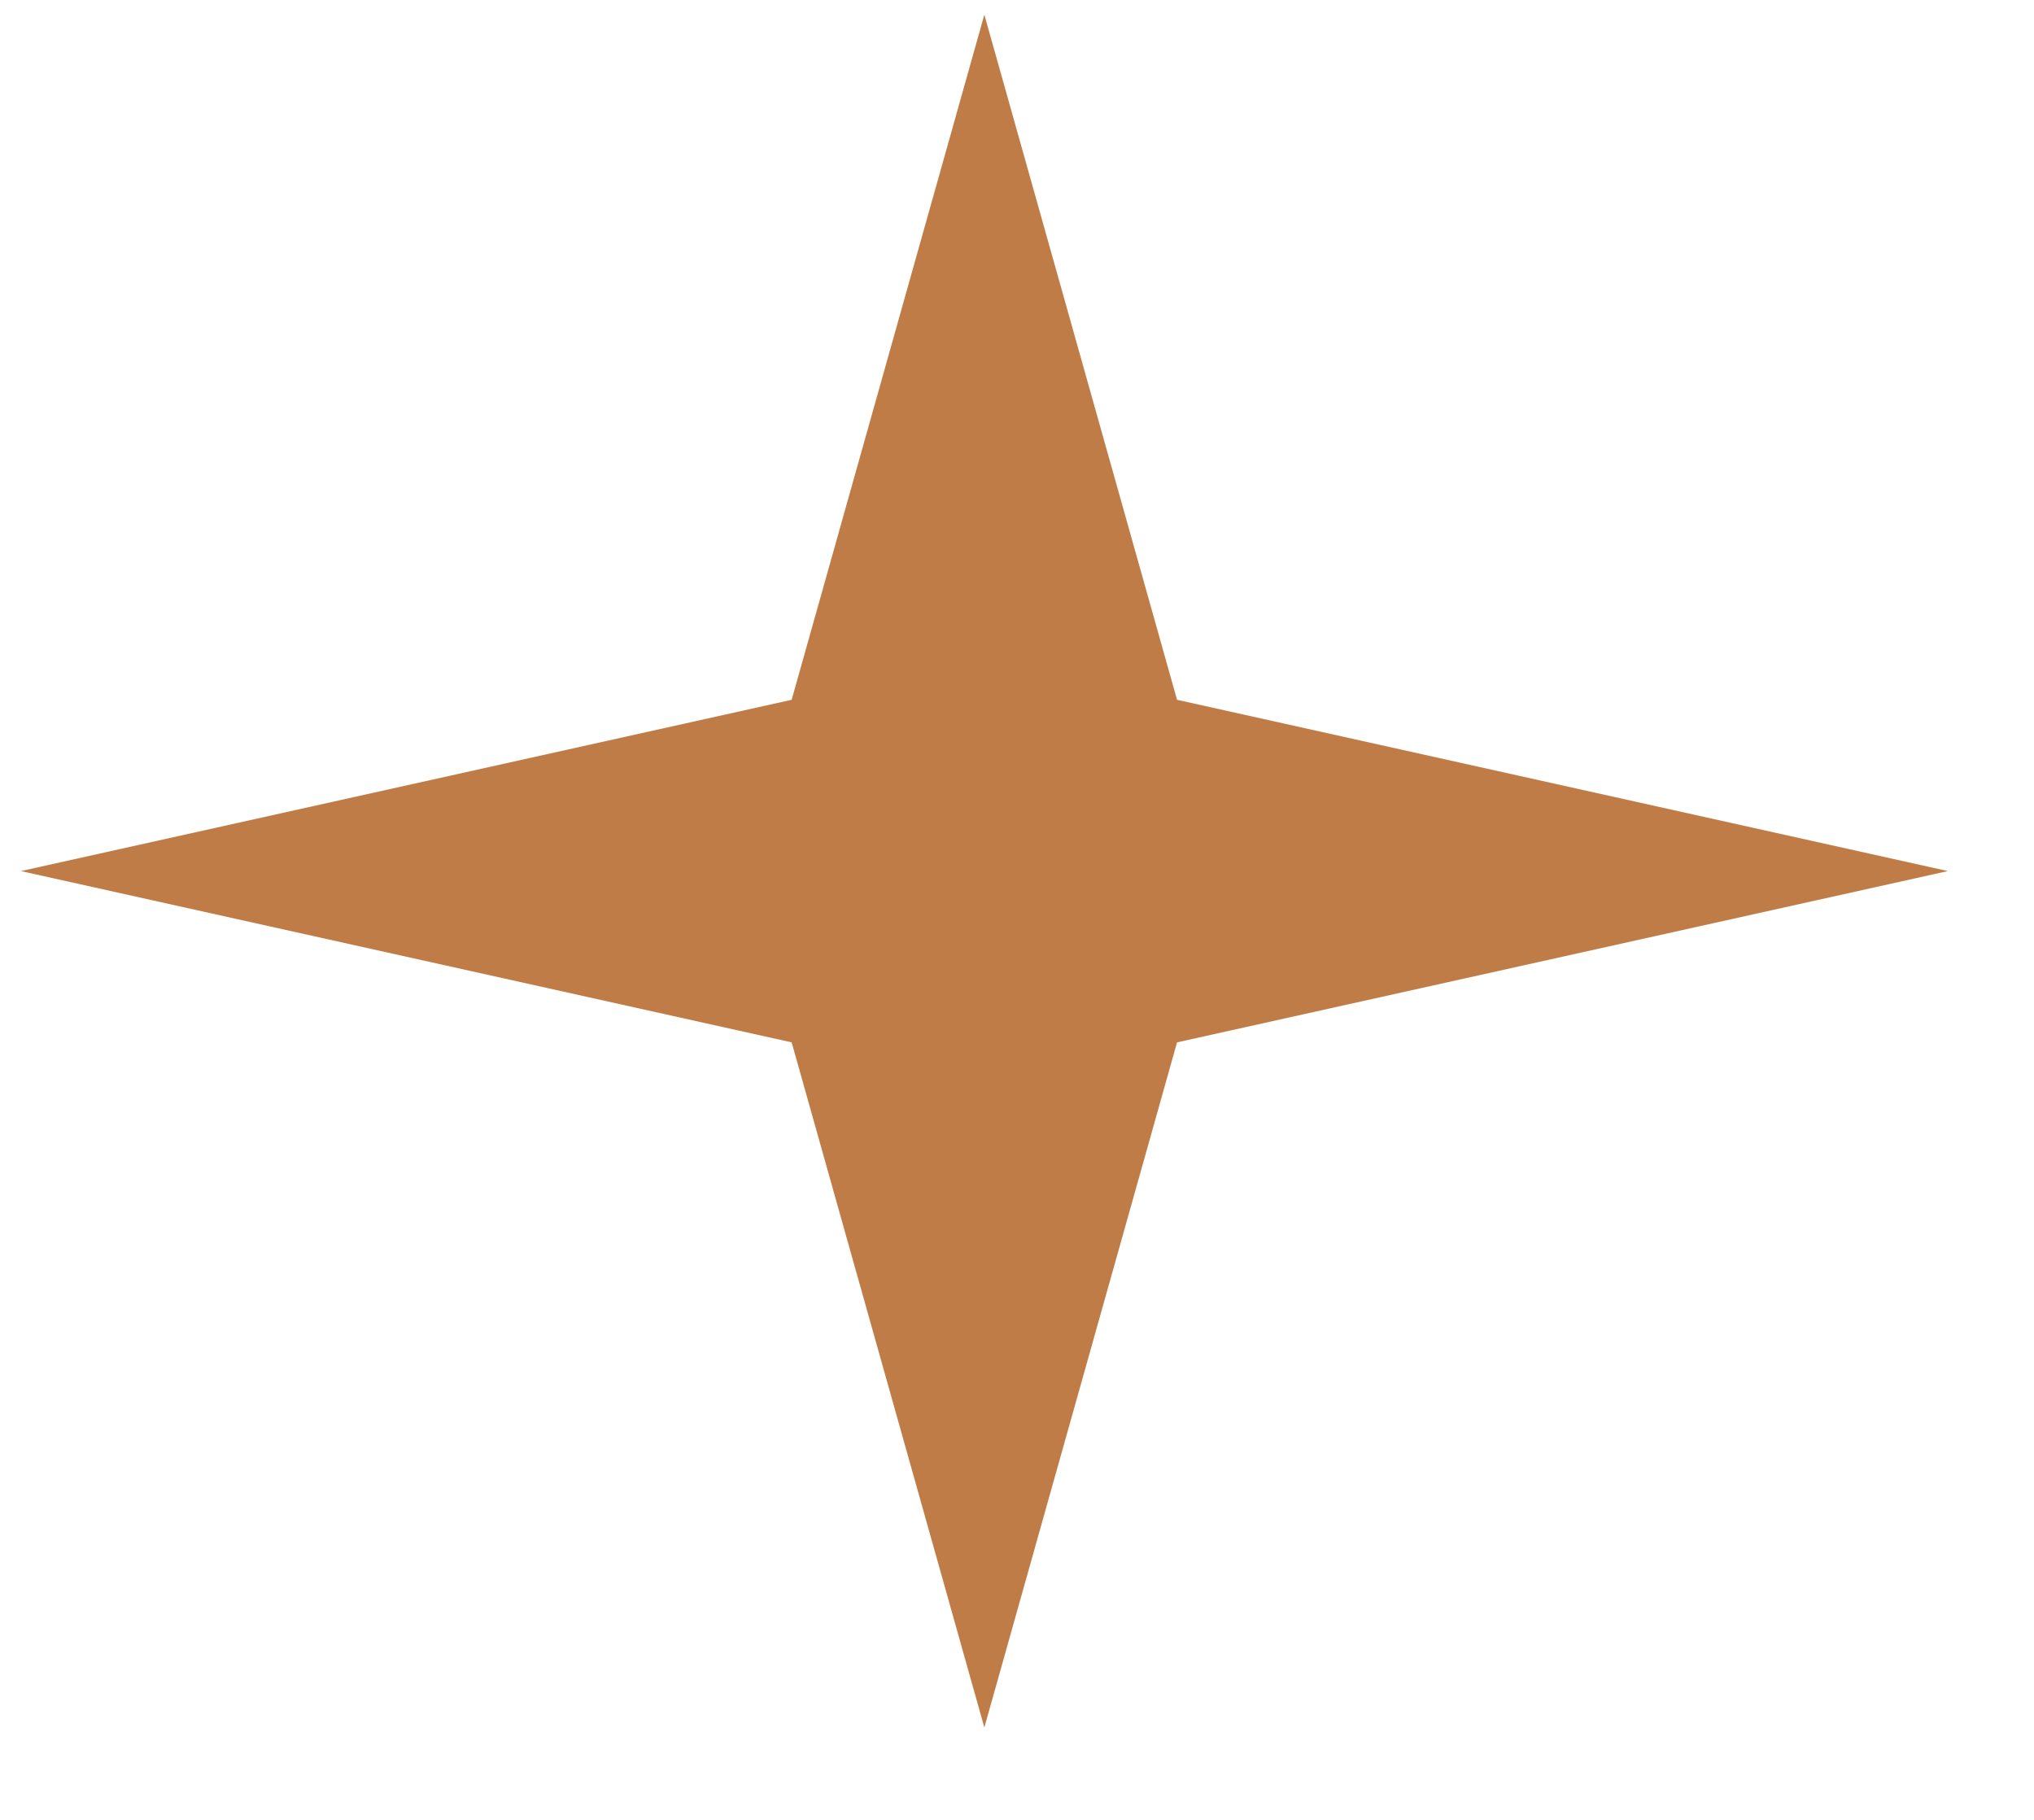
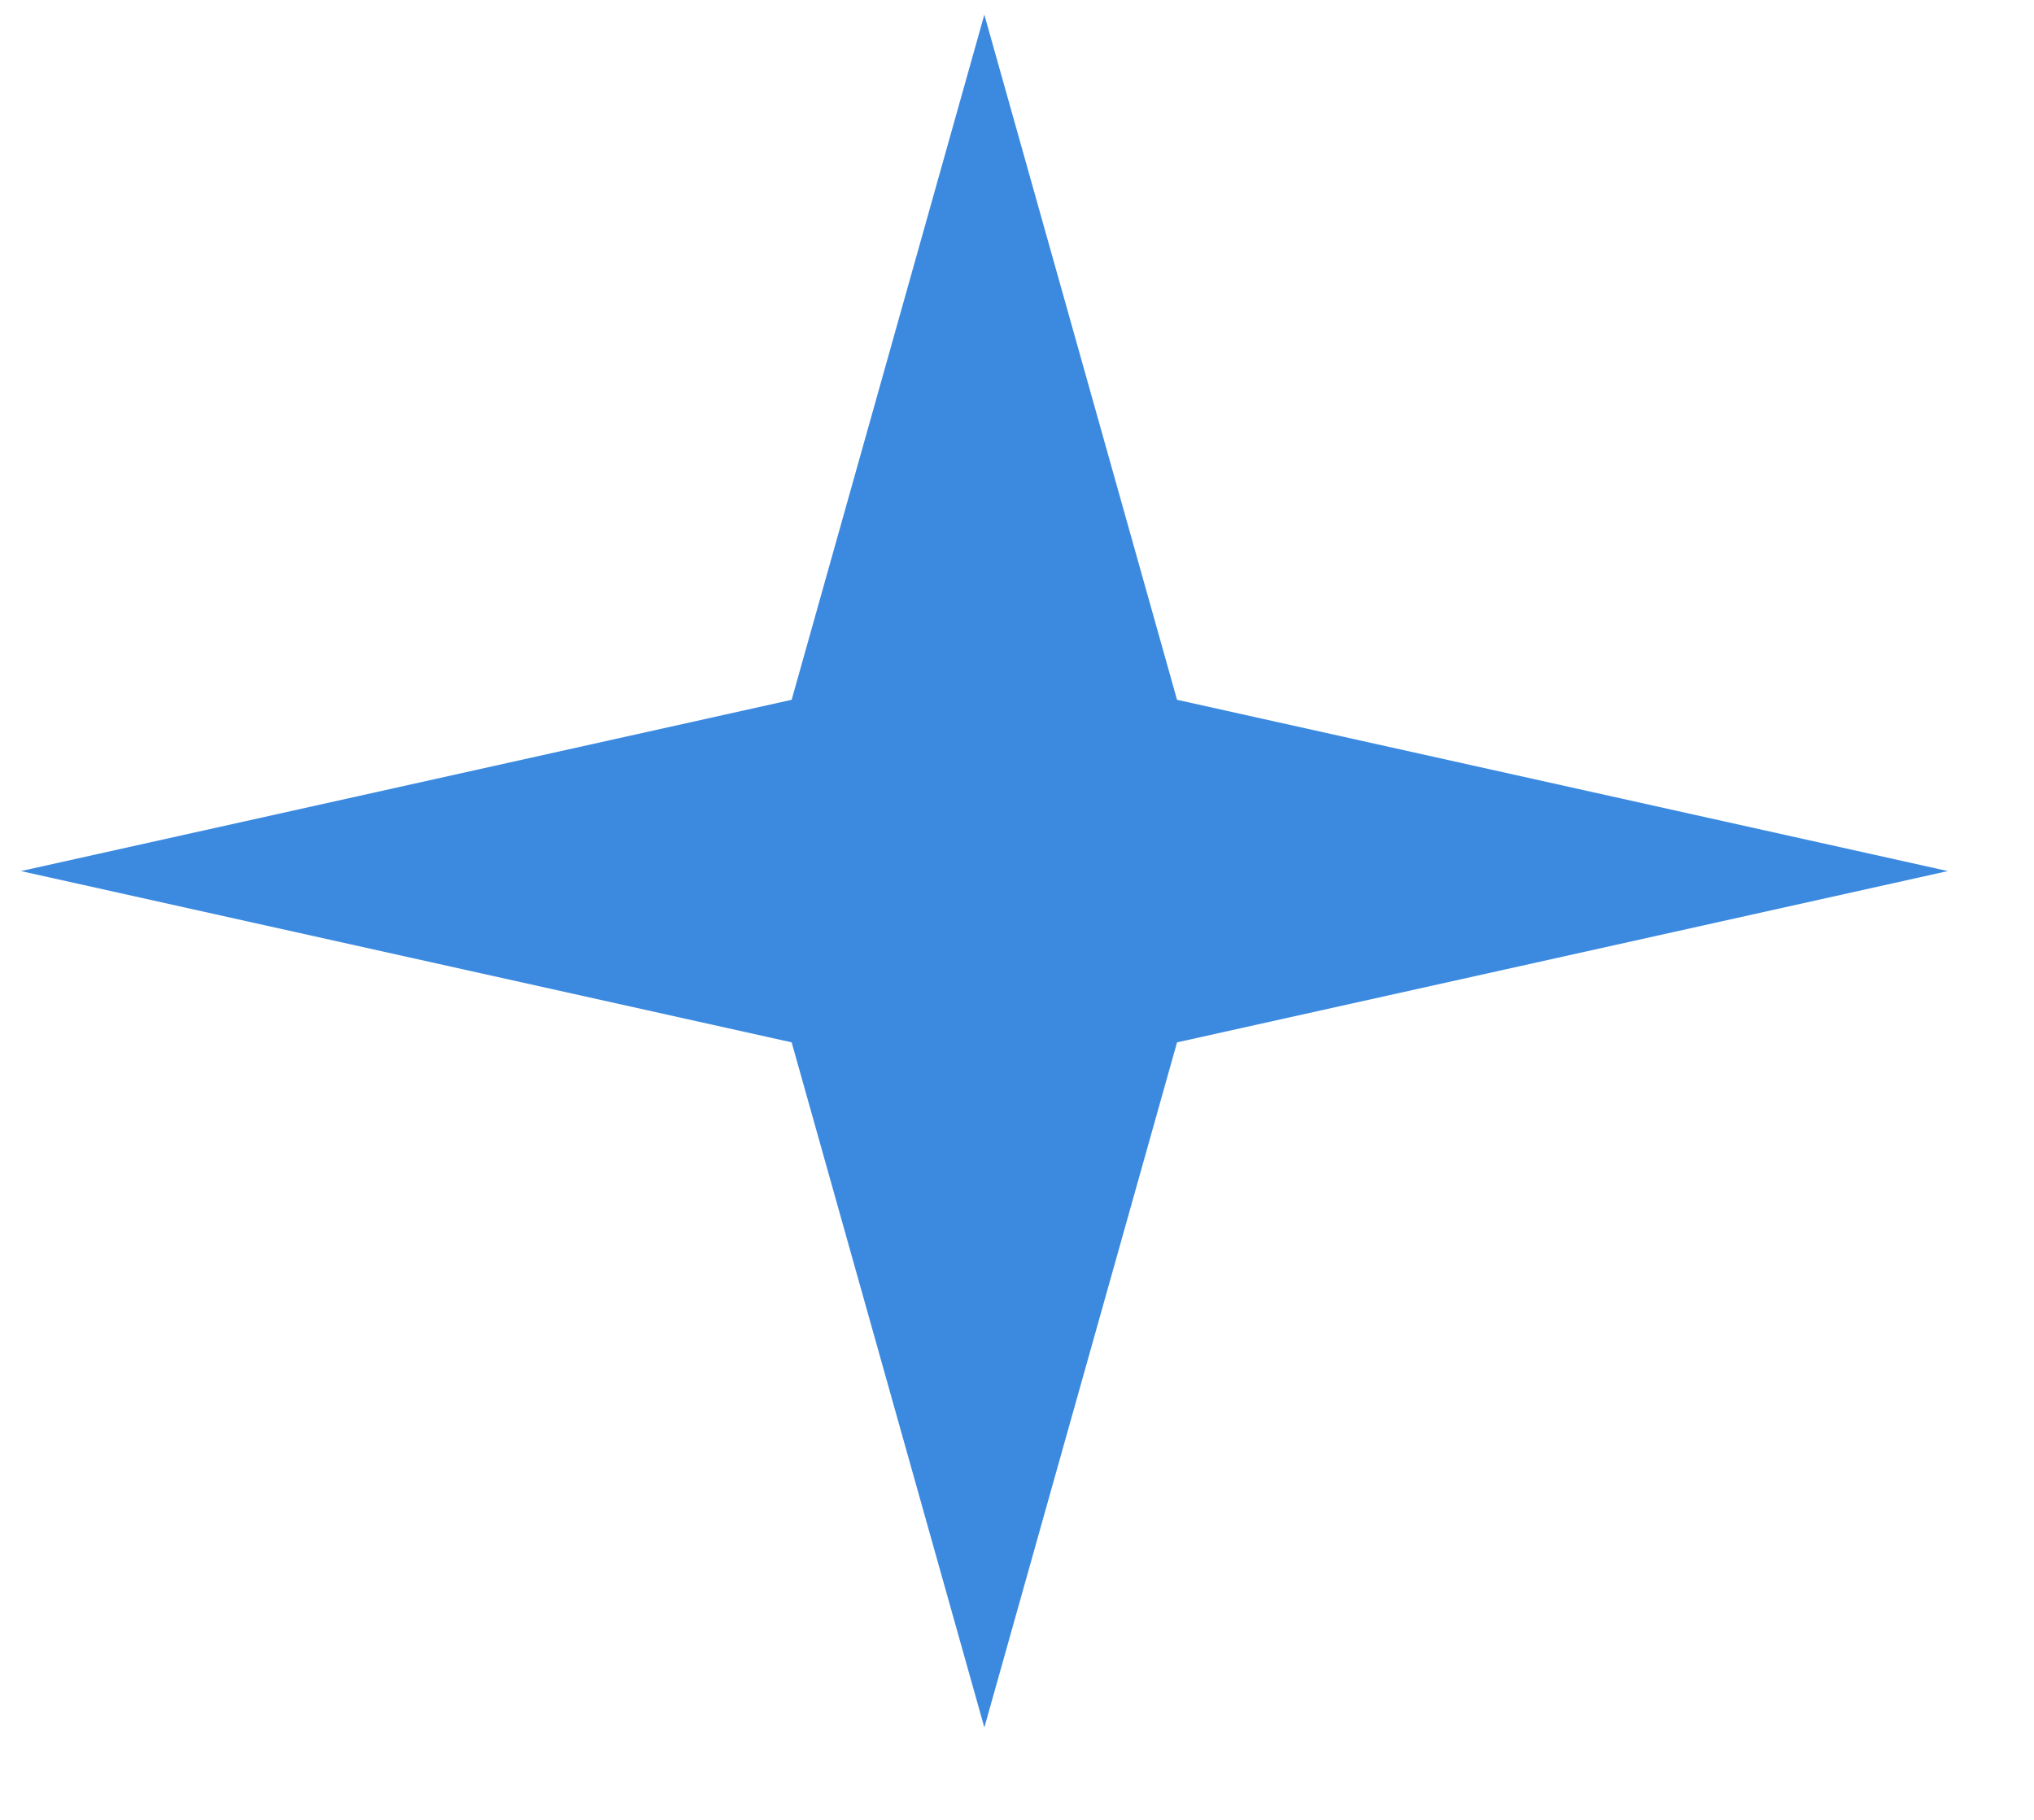
<svg xmlns="http://www.w3.org/2000/svg" width="19" height="17" viewBox="0 0 19 17" fill="none">
-   <path id="Vector" d="M9.195 0.137L7.395 6.537L0.195 8.137L7.395 9.737L9.195 16.137L10.995 9.737L18.195 8.137L10.995 6.537L9.195 0.137Z" fill="#C07C47" />
+   <path id="Vector" d="M9.195 0.137L7.395 6.537L0.195 8.137L7.395 9.737L9.195 16.137L10.995 9.737L18.195 8.137L10.995 6.537L9.195 0.137Z" fill="#3B8AE0" />
</svg>
